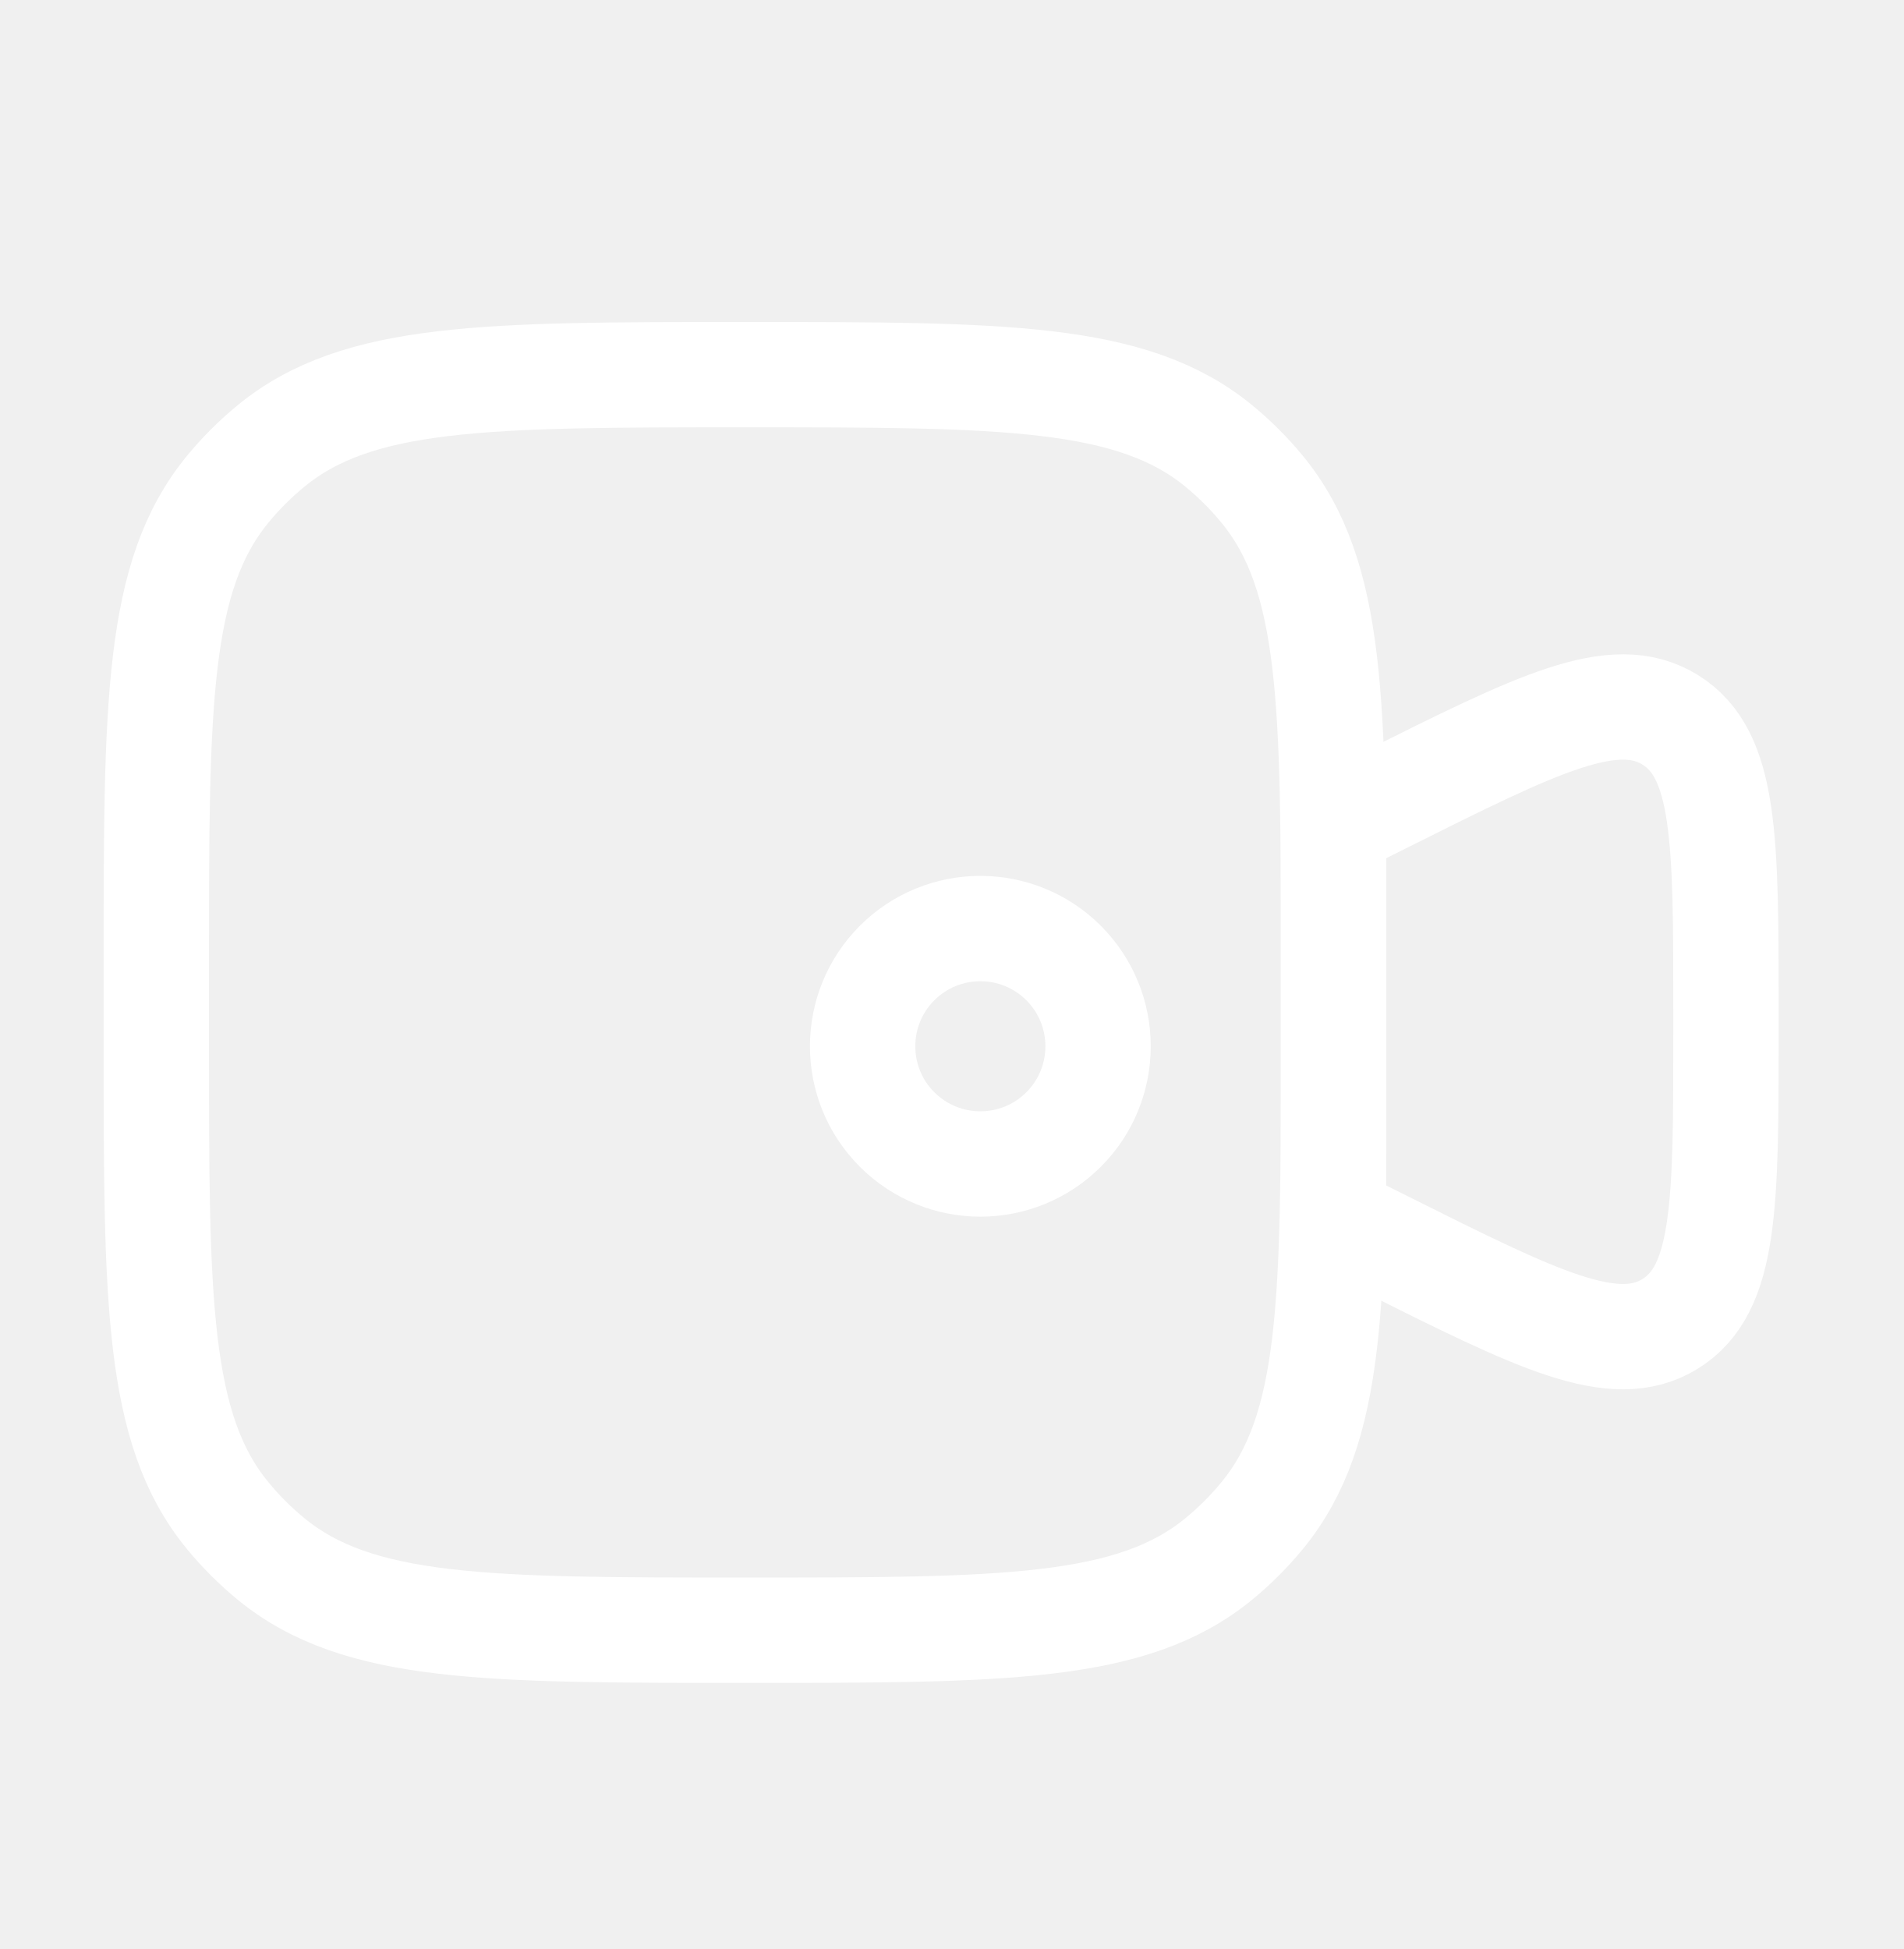
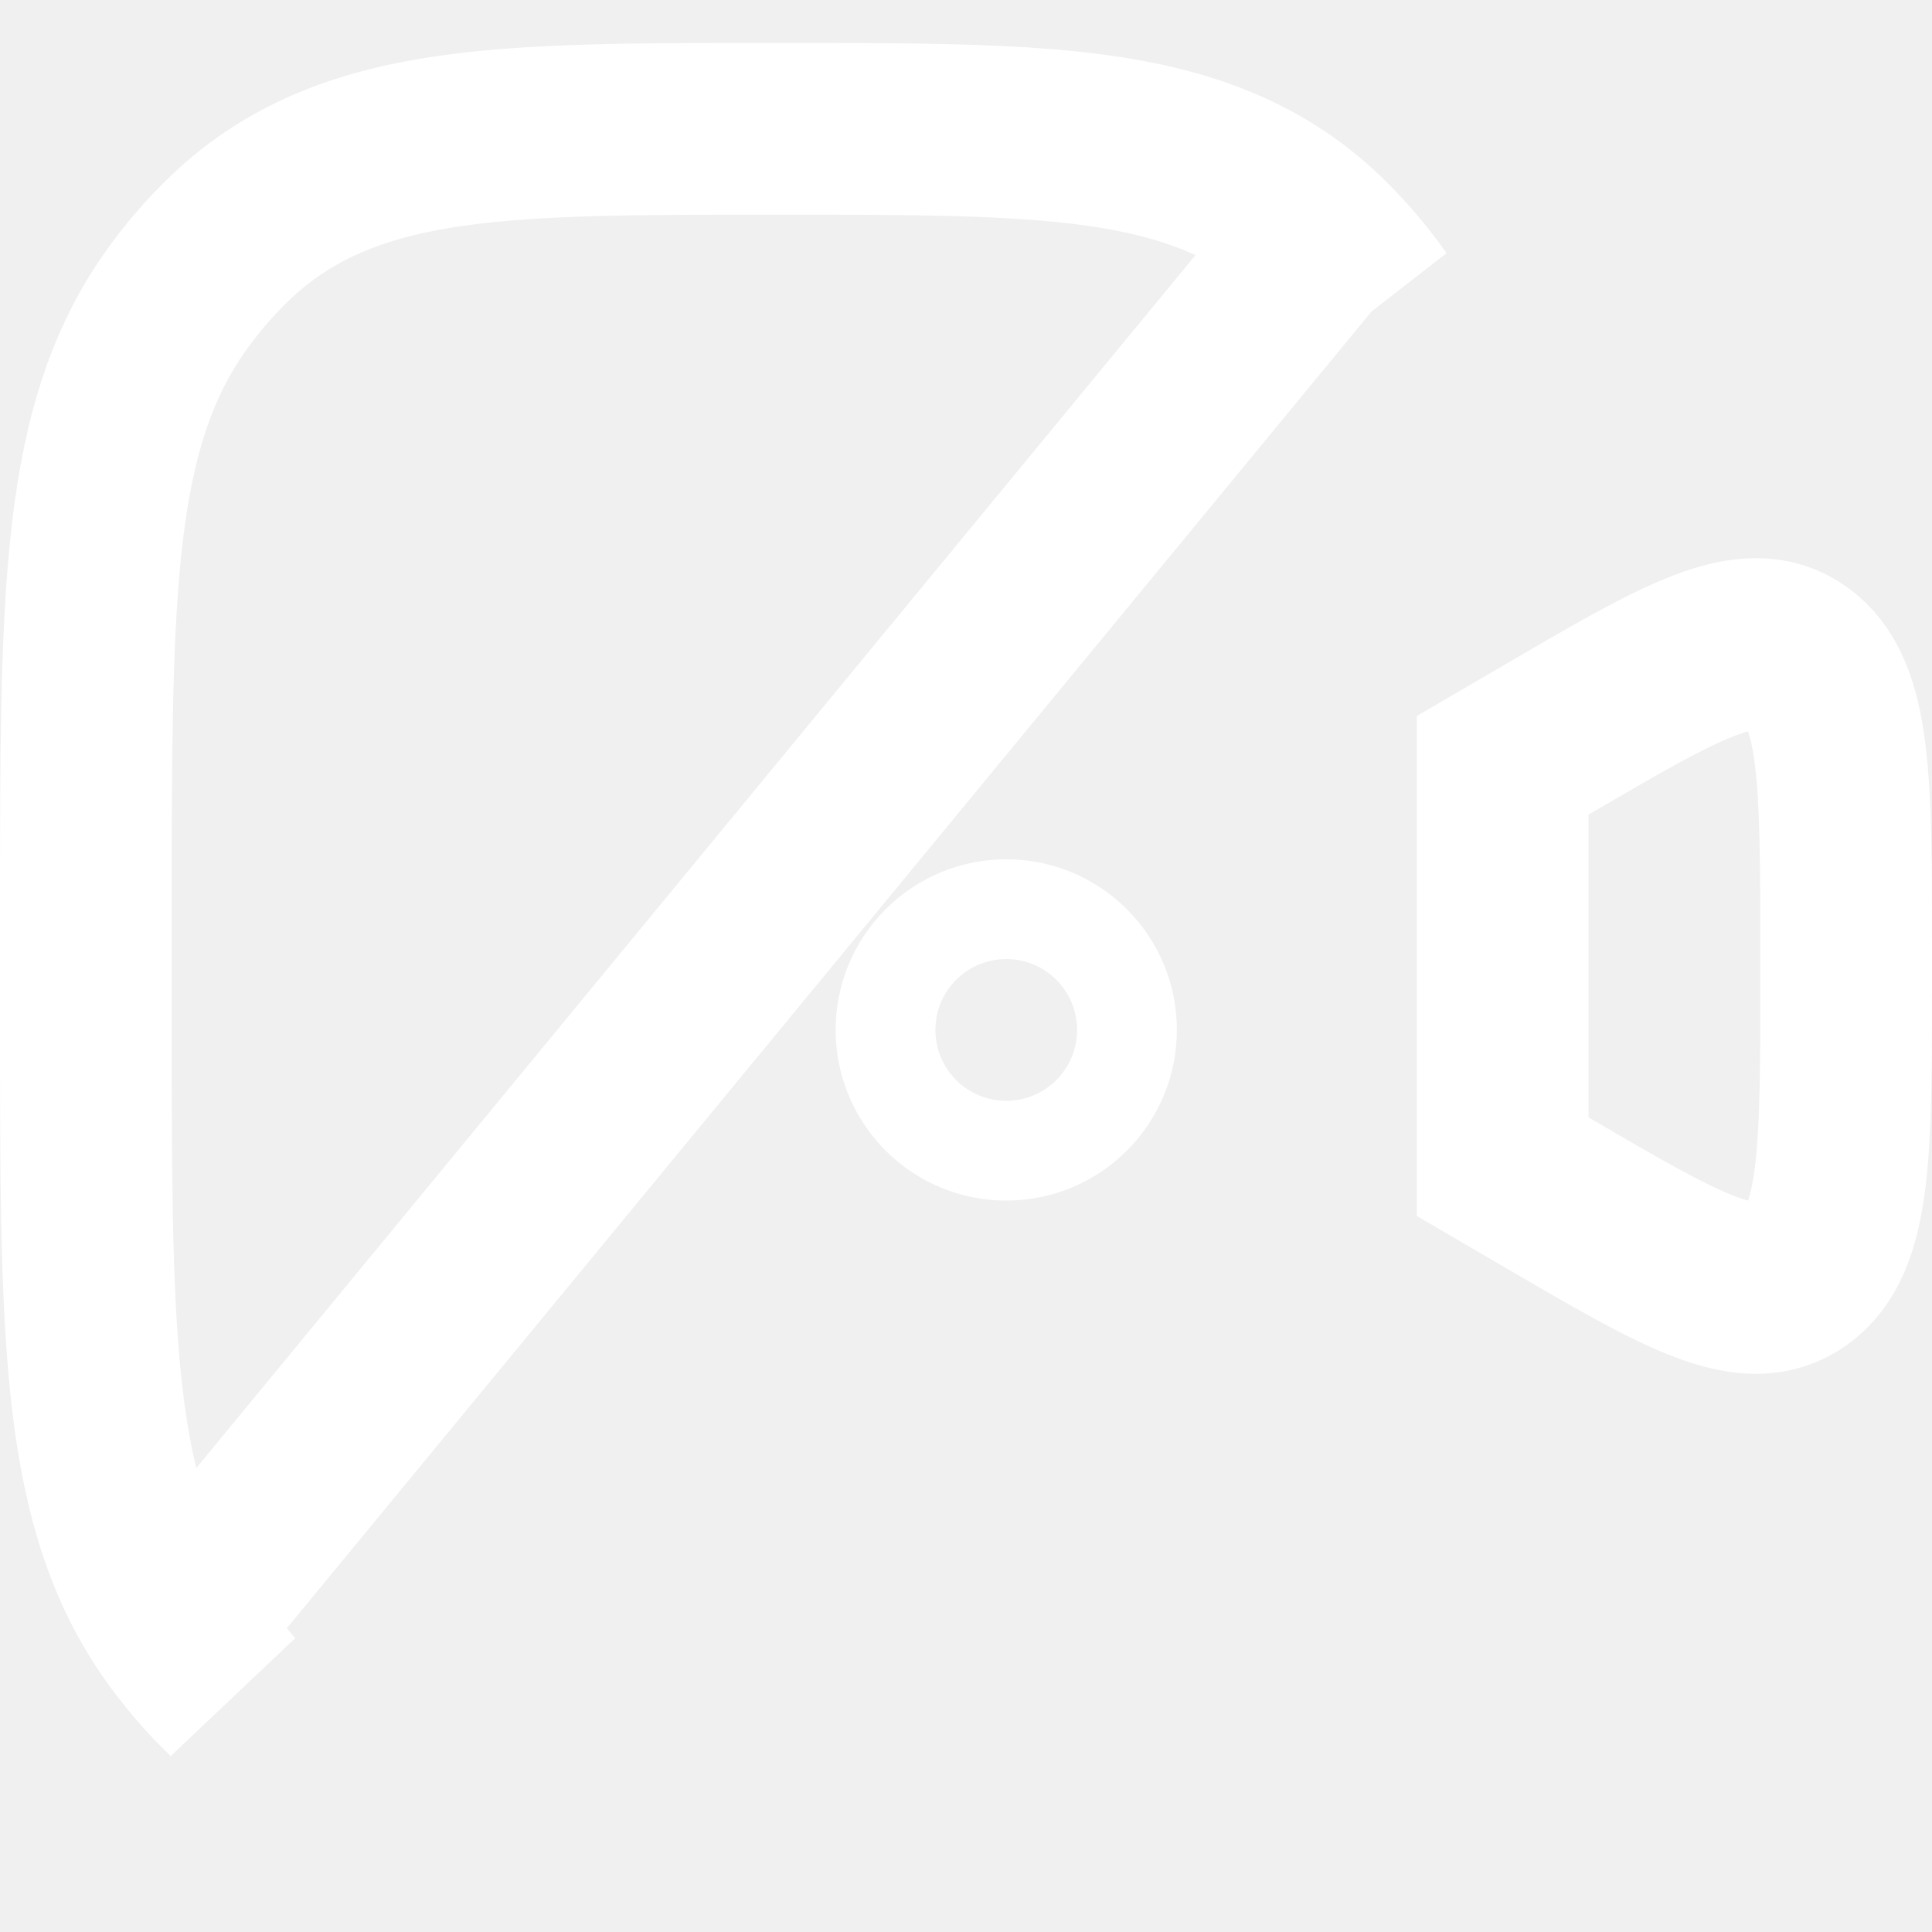
- <svg xmlns="http://www.w3.org/2000/svg" width="42" height="43" viewBox="0 0 42 43" fill="none">
-   <path d="M29.418 18.216L30.558 17.646C33.927 15.961 35.611 15.119 36.843 15.88C38.075 16.642 38.075 18.525 38.075 22.292V22.797C38.075 26.564 38.075 28.447 36.843 29.208C35.611 29.969 33.927 29.127 30.558 27.443L29.418 26.873V18.216Z" stroke="white" stroke-width="2.324" />
-   <path d="M23.463 21.247C24.477 22.262 24.477 23.906 23.463 24.92C22.449 25.934 20.805 25.934 19.79 24.92C18.776 23.906 18.776 22.262 19.79 21.247C20.805 20.233 22.449 20.233 23.463 21.247Z" stroke="white" stroke-width="2.324" />
-   <path d="M3.448 21.251C3.448 15.559 3.448 12.713 5.02 10.798C5.308 10.447 5.629 10.126 5.98 9.838C7.895 8.266 10.741 8.266 16.433 8.266C22.125 8.266 24.97 8.266 26.886 9.838C27.237 10.126 27.558 10.447 27.846 10.798C29.418 12.713 29.418 15.559 29.418 21.251V22.982C29.418 28.674 29.418 31.52 27.846 33.435C27.558 33.786 27.237 34.107 26.886 34.395C24.97 35.967 22.125 35.967 16.433 35.967C10.741 35.967 7.895 35.967 5.98 34.395C5.629 34.107 5.308 33.786 5.02 33.435C3.448 31.52 3.448 28.674 3.448 22.982V21.251Z" stroke="white" stroke-width="2.324" />
+ <svg xmlns="http://www.w3.org/2000/svg" width="45" height="45" viewBox="0 0 45 45" fill="none">
+   <path d="M35 17.826L36.053 17.211C39.167 15.392 40.724 14.483 41.862 15.305C43 16.127 43 18.16 43 22.227V22.773C43 26.84 43 28.873 41.862 29.695C40.724 30.517 39.167 29.608 36.053 27.789L35 27.174V17.826Z" stroke="white" stroke-width="4" />
+   <path d="M25.426 22C26.524 23.099 26.524 24.879 25.426 25.978C24.328 27.076 22.547 27.076 21.449 25.978C20.351 24.879 20.351 23.099 21.449 22C22.547 20.902 24.328 20.902 25.426 22Z" stroke="white" stroke-width="2.324" />
+   <path d="M30.766 5.542L30.766 5.542C31.242 5.997 31.674 6.503 32.058 7.048L30.766 5.542ZM30.766 5.542C29.316 4.153 27.568 3.548 25.53 3.267C23.592 3 21.166 3 18.206 3L18.062 3L17.919 3C14.959 3 12.533 3 10.595 3.267C8.557 3.548 6.809 4.153 5.359 5.542C4.883 5.997 4.451 6.503 4.067 7.048C2.93 8.664 2.451 10.562 2.223 12.812C2 15.013 2 17.794 2 21.294L2 21.406V23.594L2 23.706C2 27.206 2 29.987 2.223 32.188C2.451 34.438 2.93 36.337 4.067 37.952L4.067 37.952M30.766 5.542L4.067 37.952M4.067 37.952C4.451 38.497 4.883 39.002 5.359 39.458L4.067 37.952Z" stroke="white" stroke-width="4" />
</svg>
